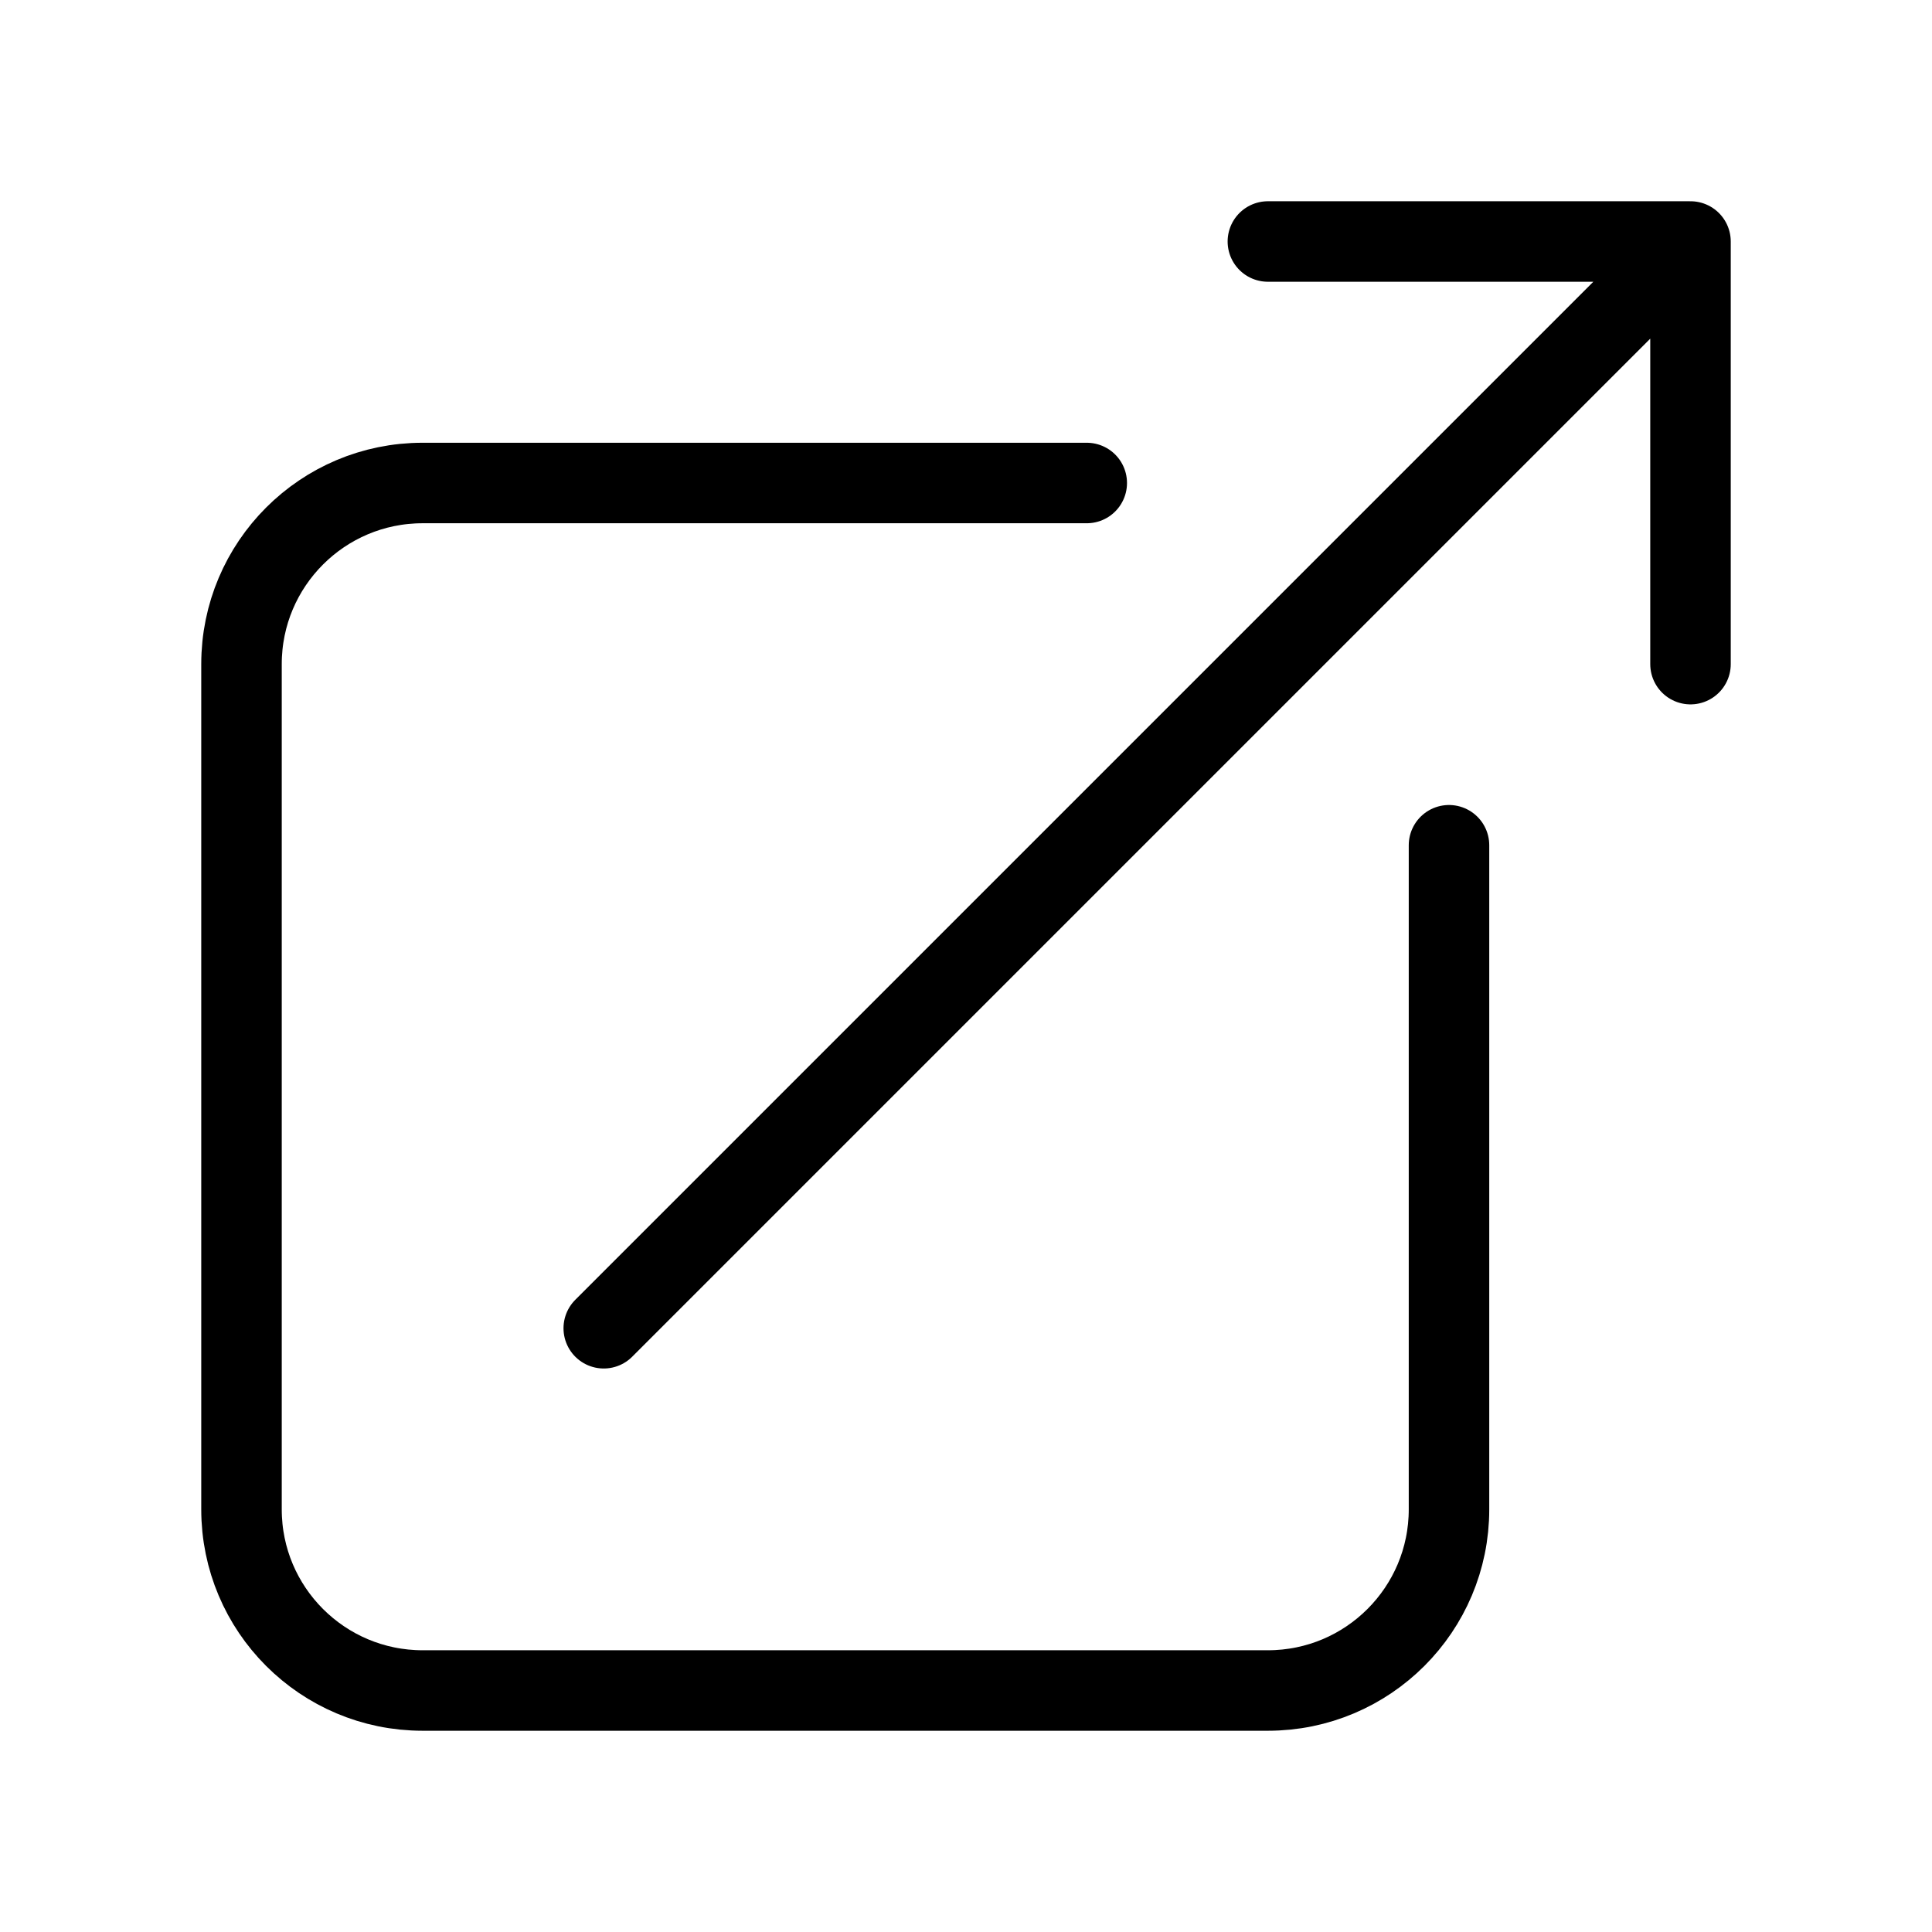
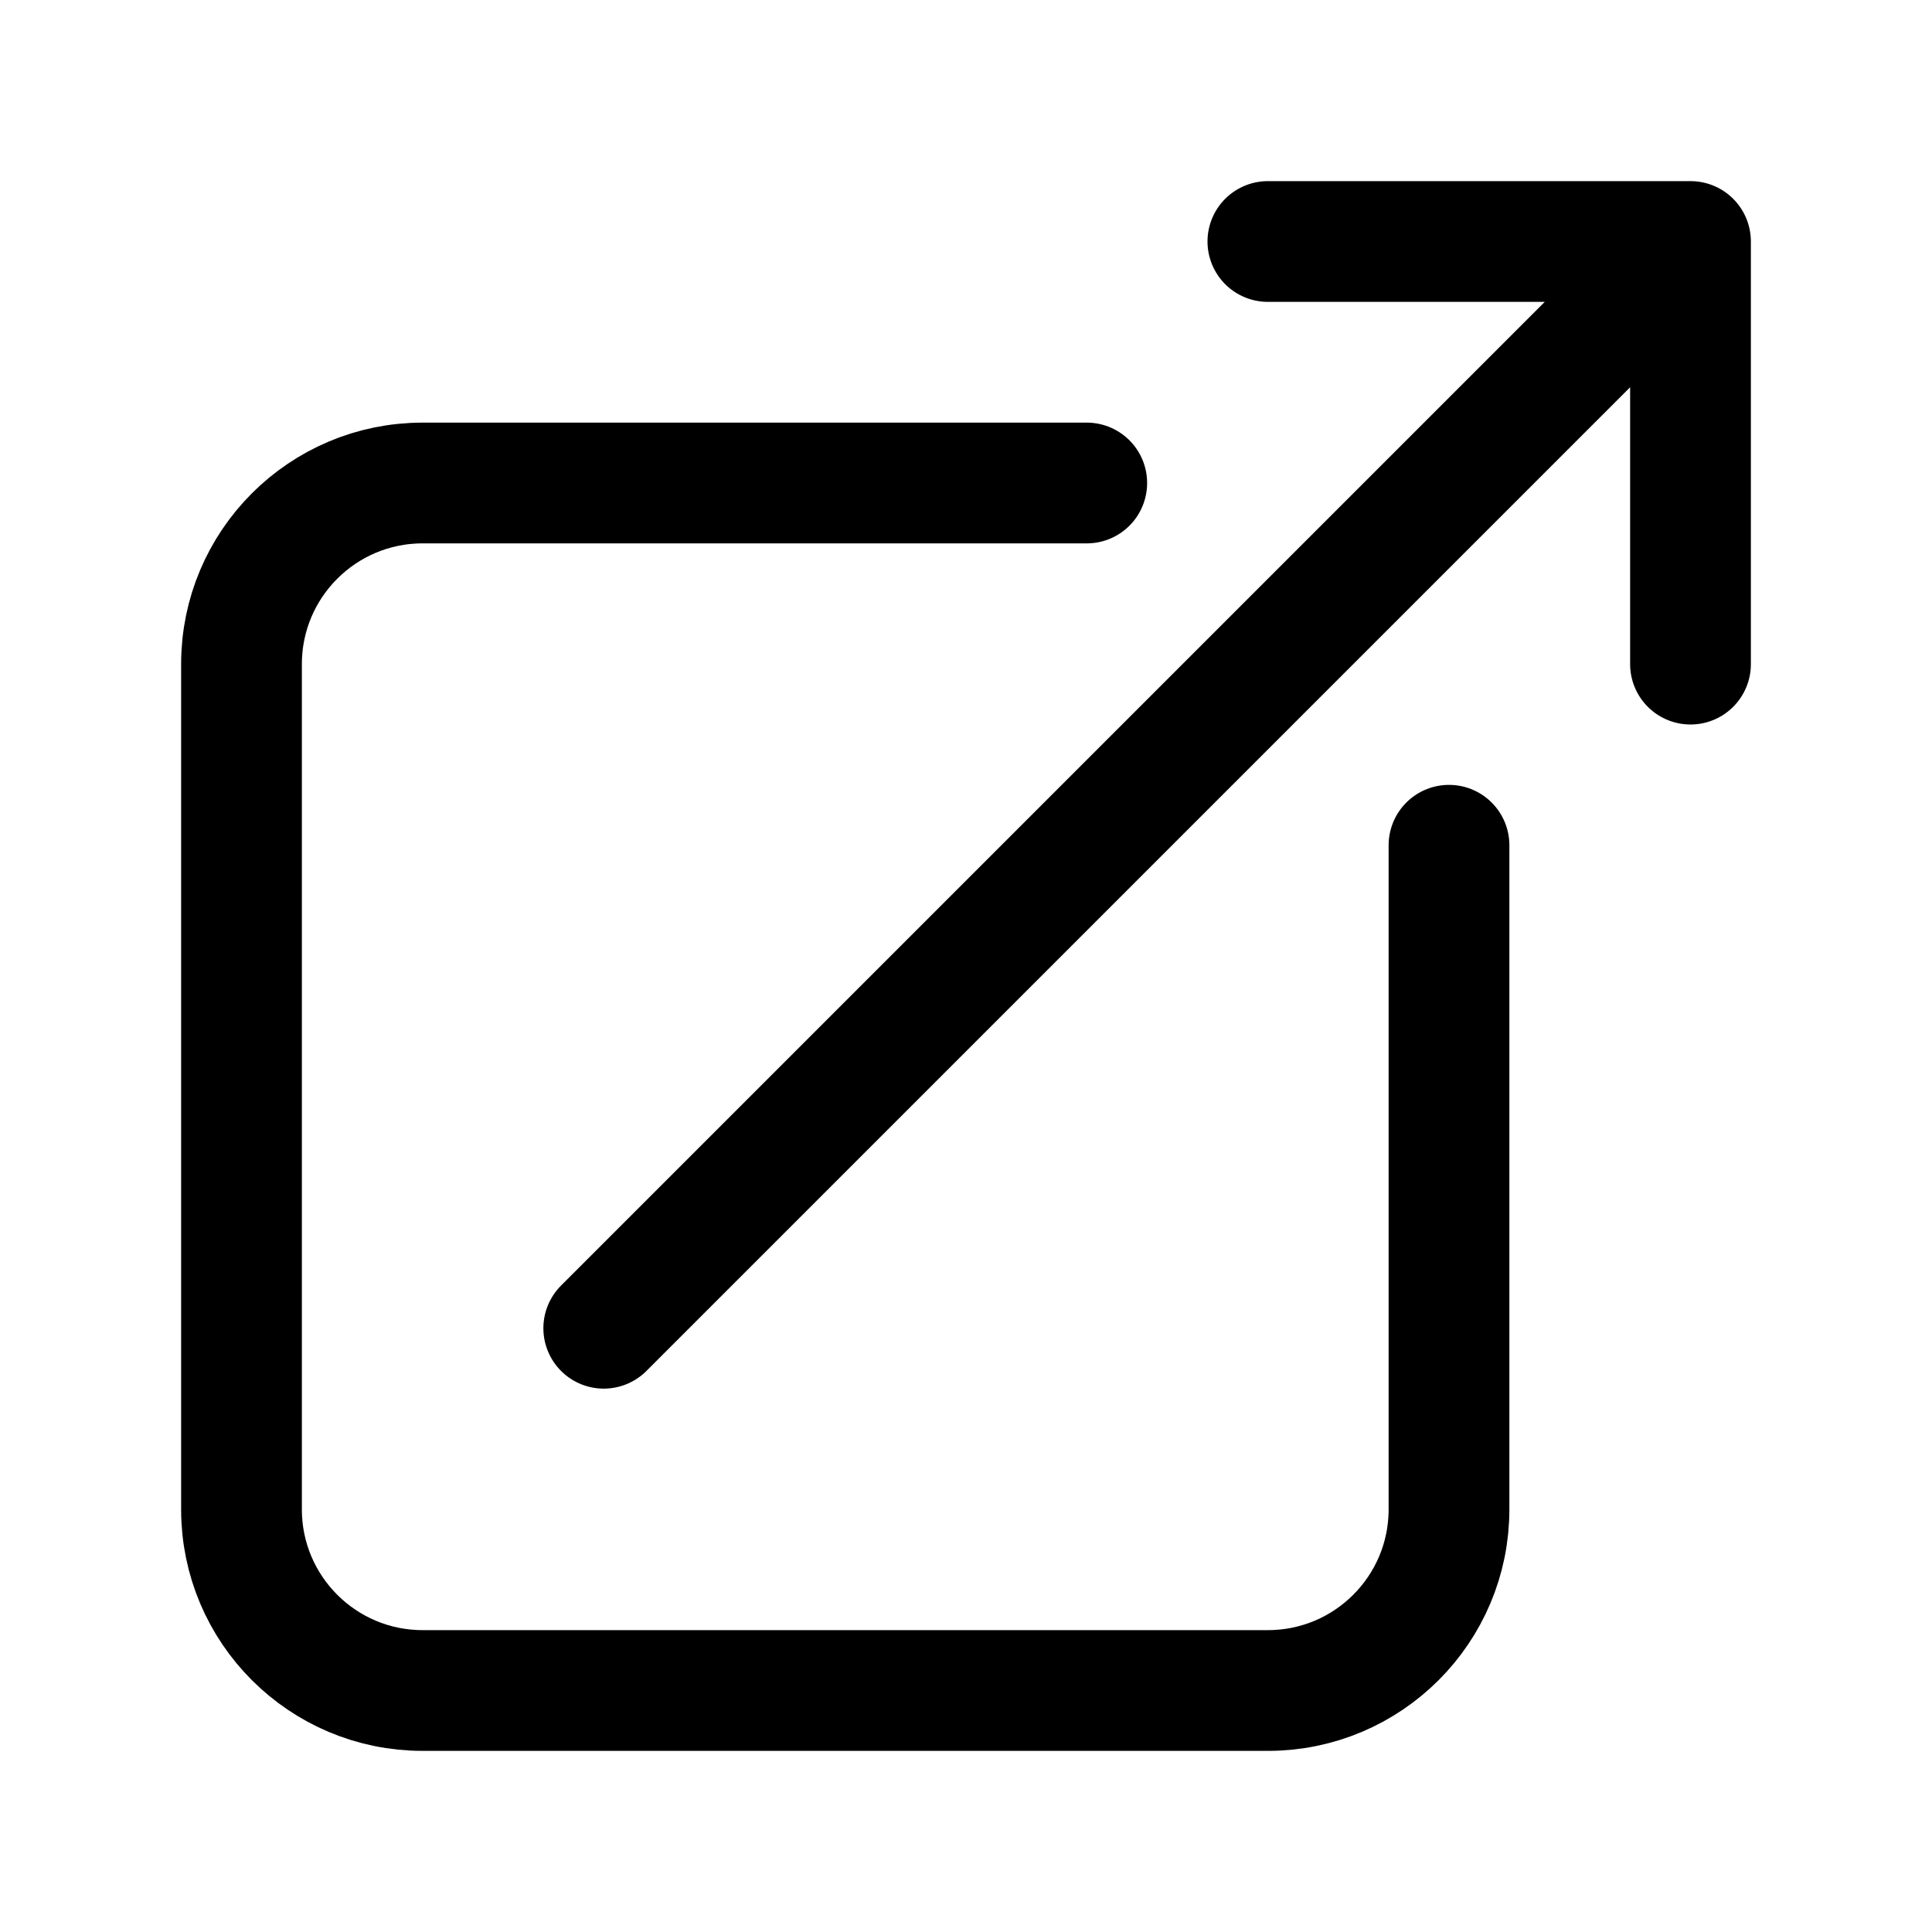
- <svg xmlns="http://www.w3.org/2000/svg" width="33" height="33" fill="none" stroke="currentColor" stroke-width="1" viewBox="0 0 24 24">
+ <svg xmlns="http://www.w3.org/2000/svg" width="25" height="25" fill="none" stroke="currentColor" stroke-width="1.5" viewBox="0 0 24 24">
  <path stroke-linecap="round" stroke-linejoin="round" d="M13.5 6H5.25A2.25 2.25 0 0 0 3 8.25v10.5A2.25 2.25 0 0 0 5.25 21h10.5A2.25 2.25 0 0 0 18 18.75V10.5m-10.5 6L21 3m0 0h-5.25M21 3v5.25" />
</svg>
